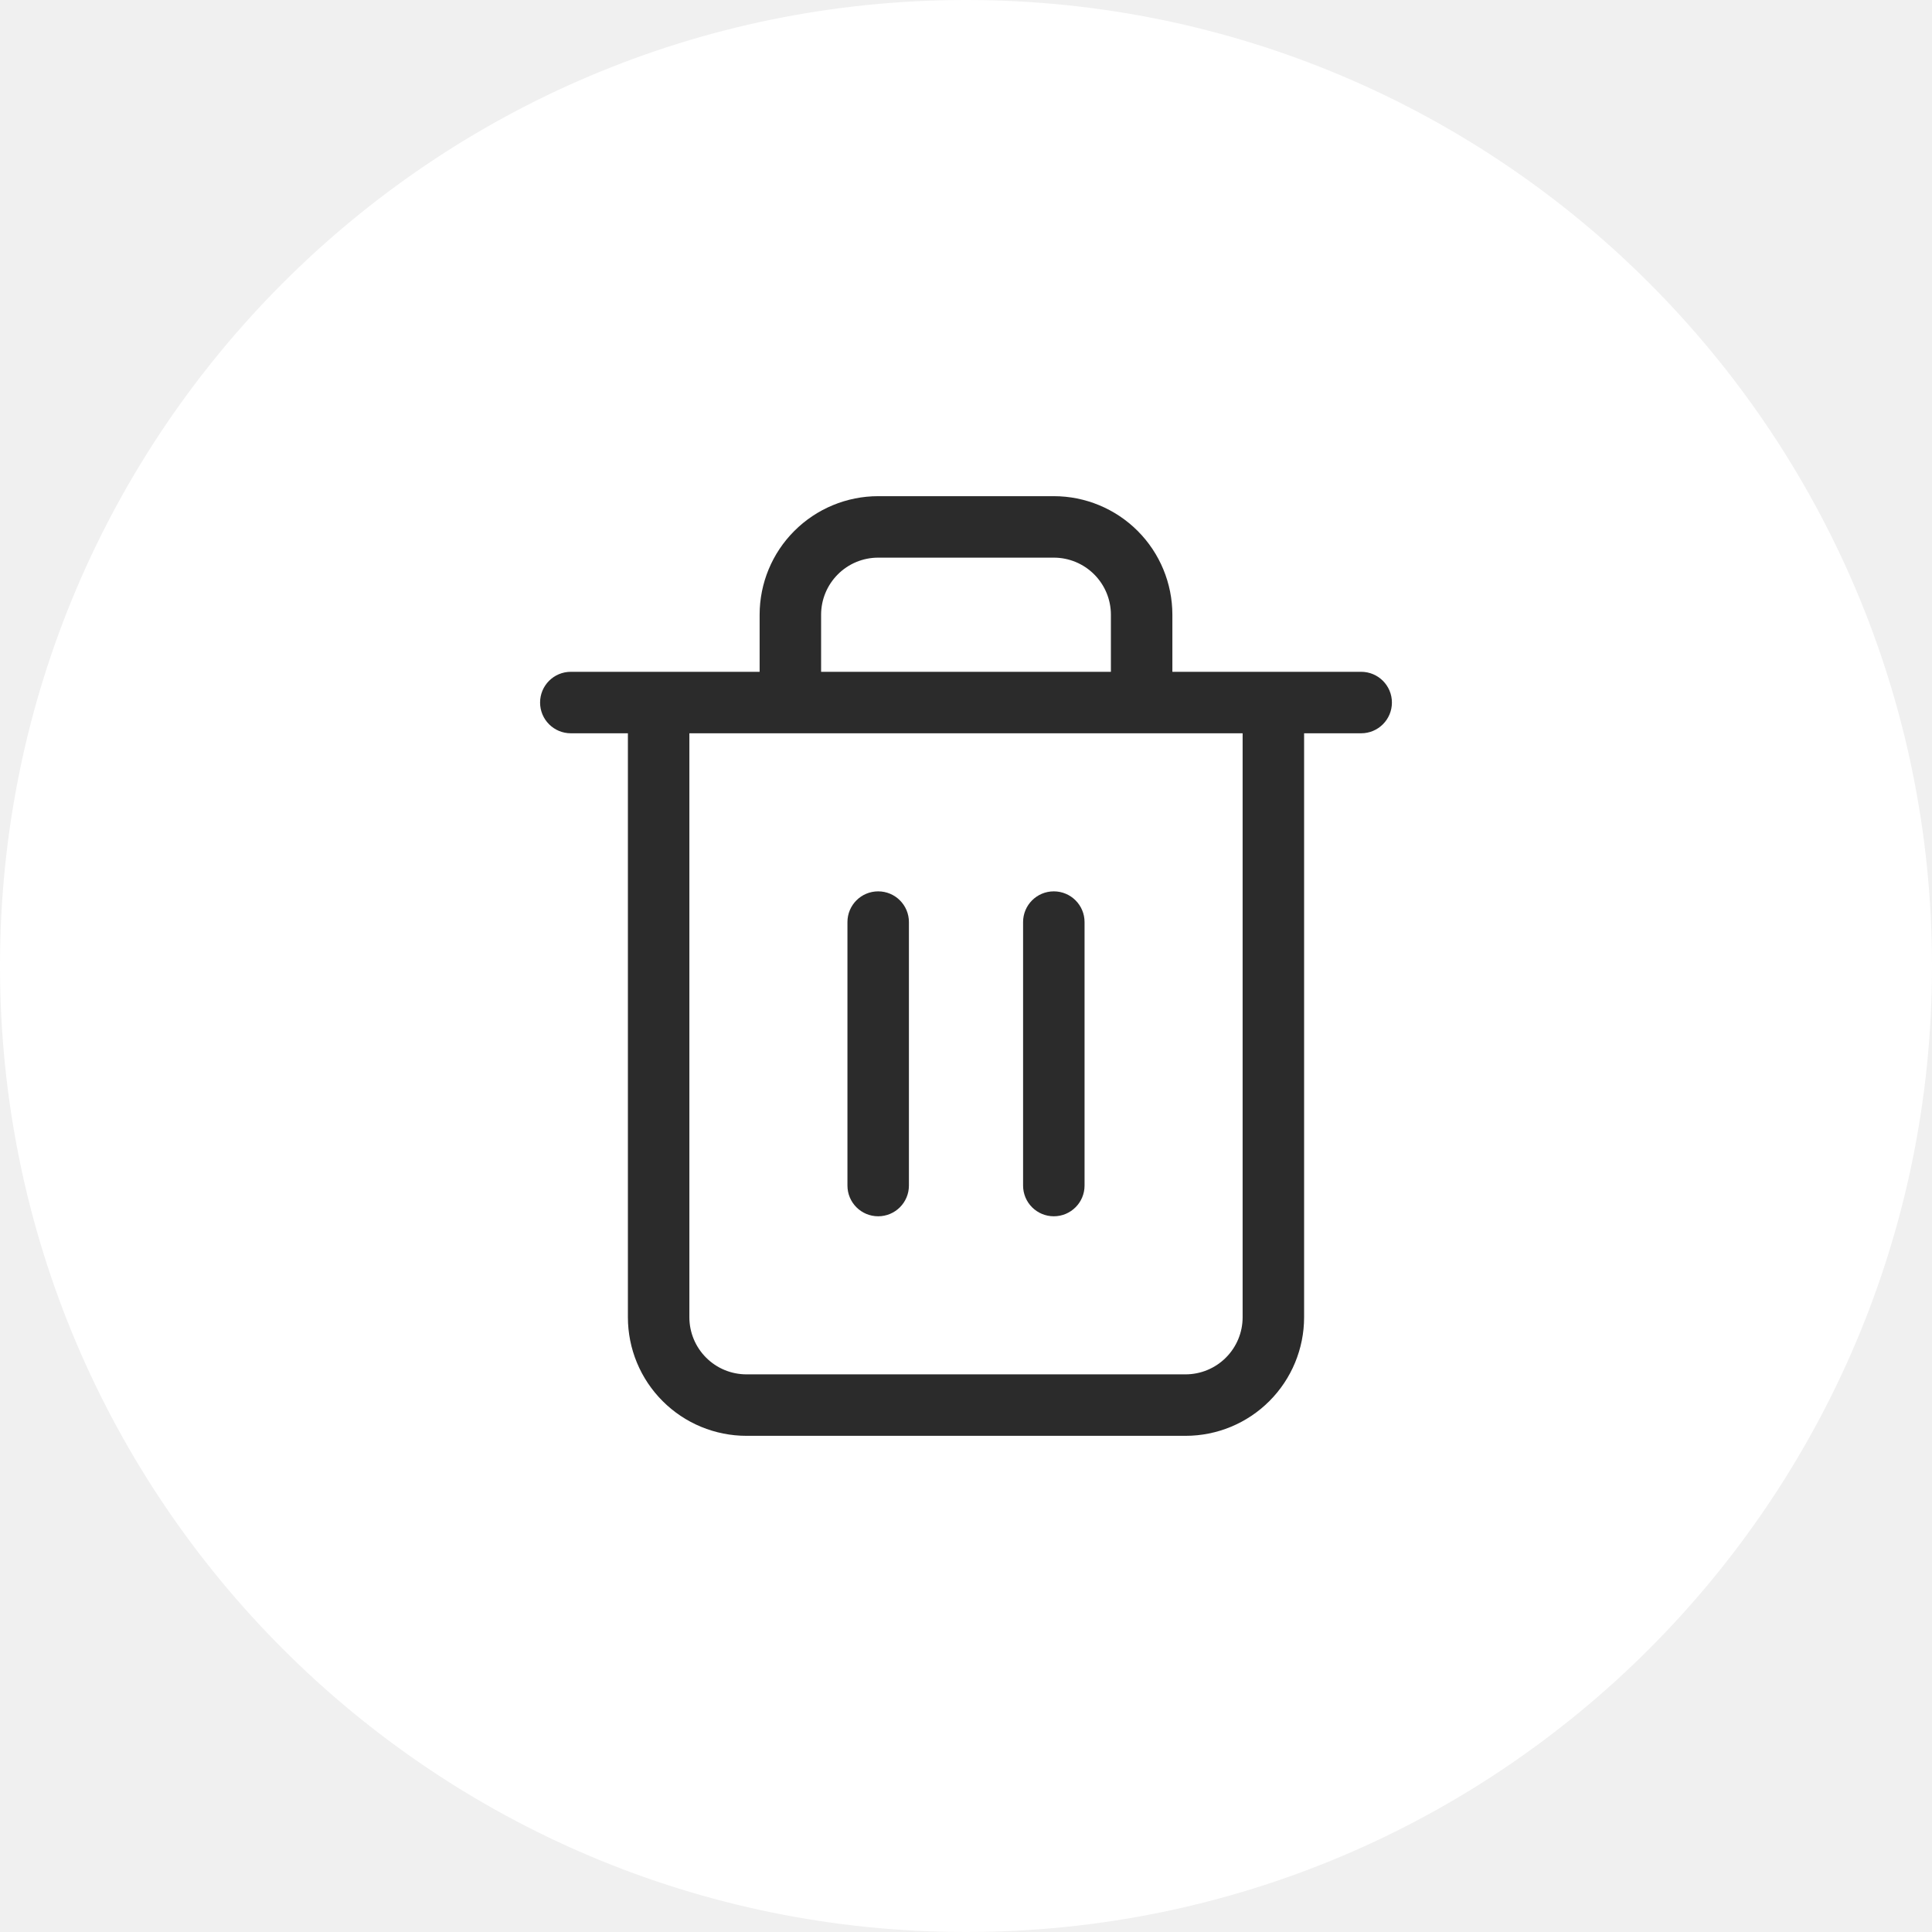
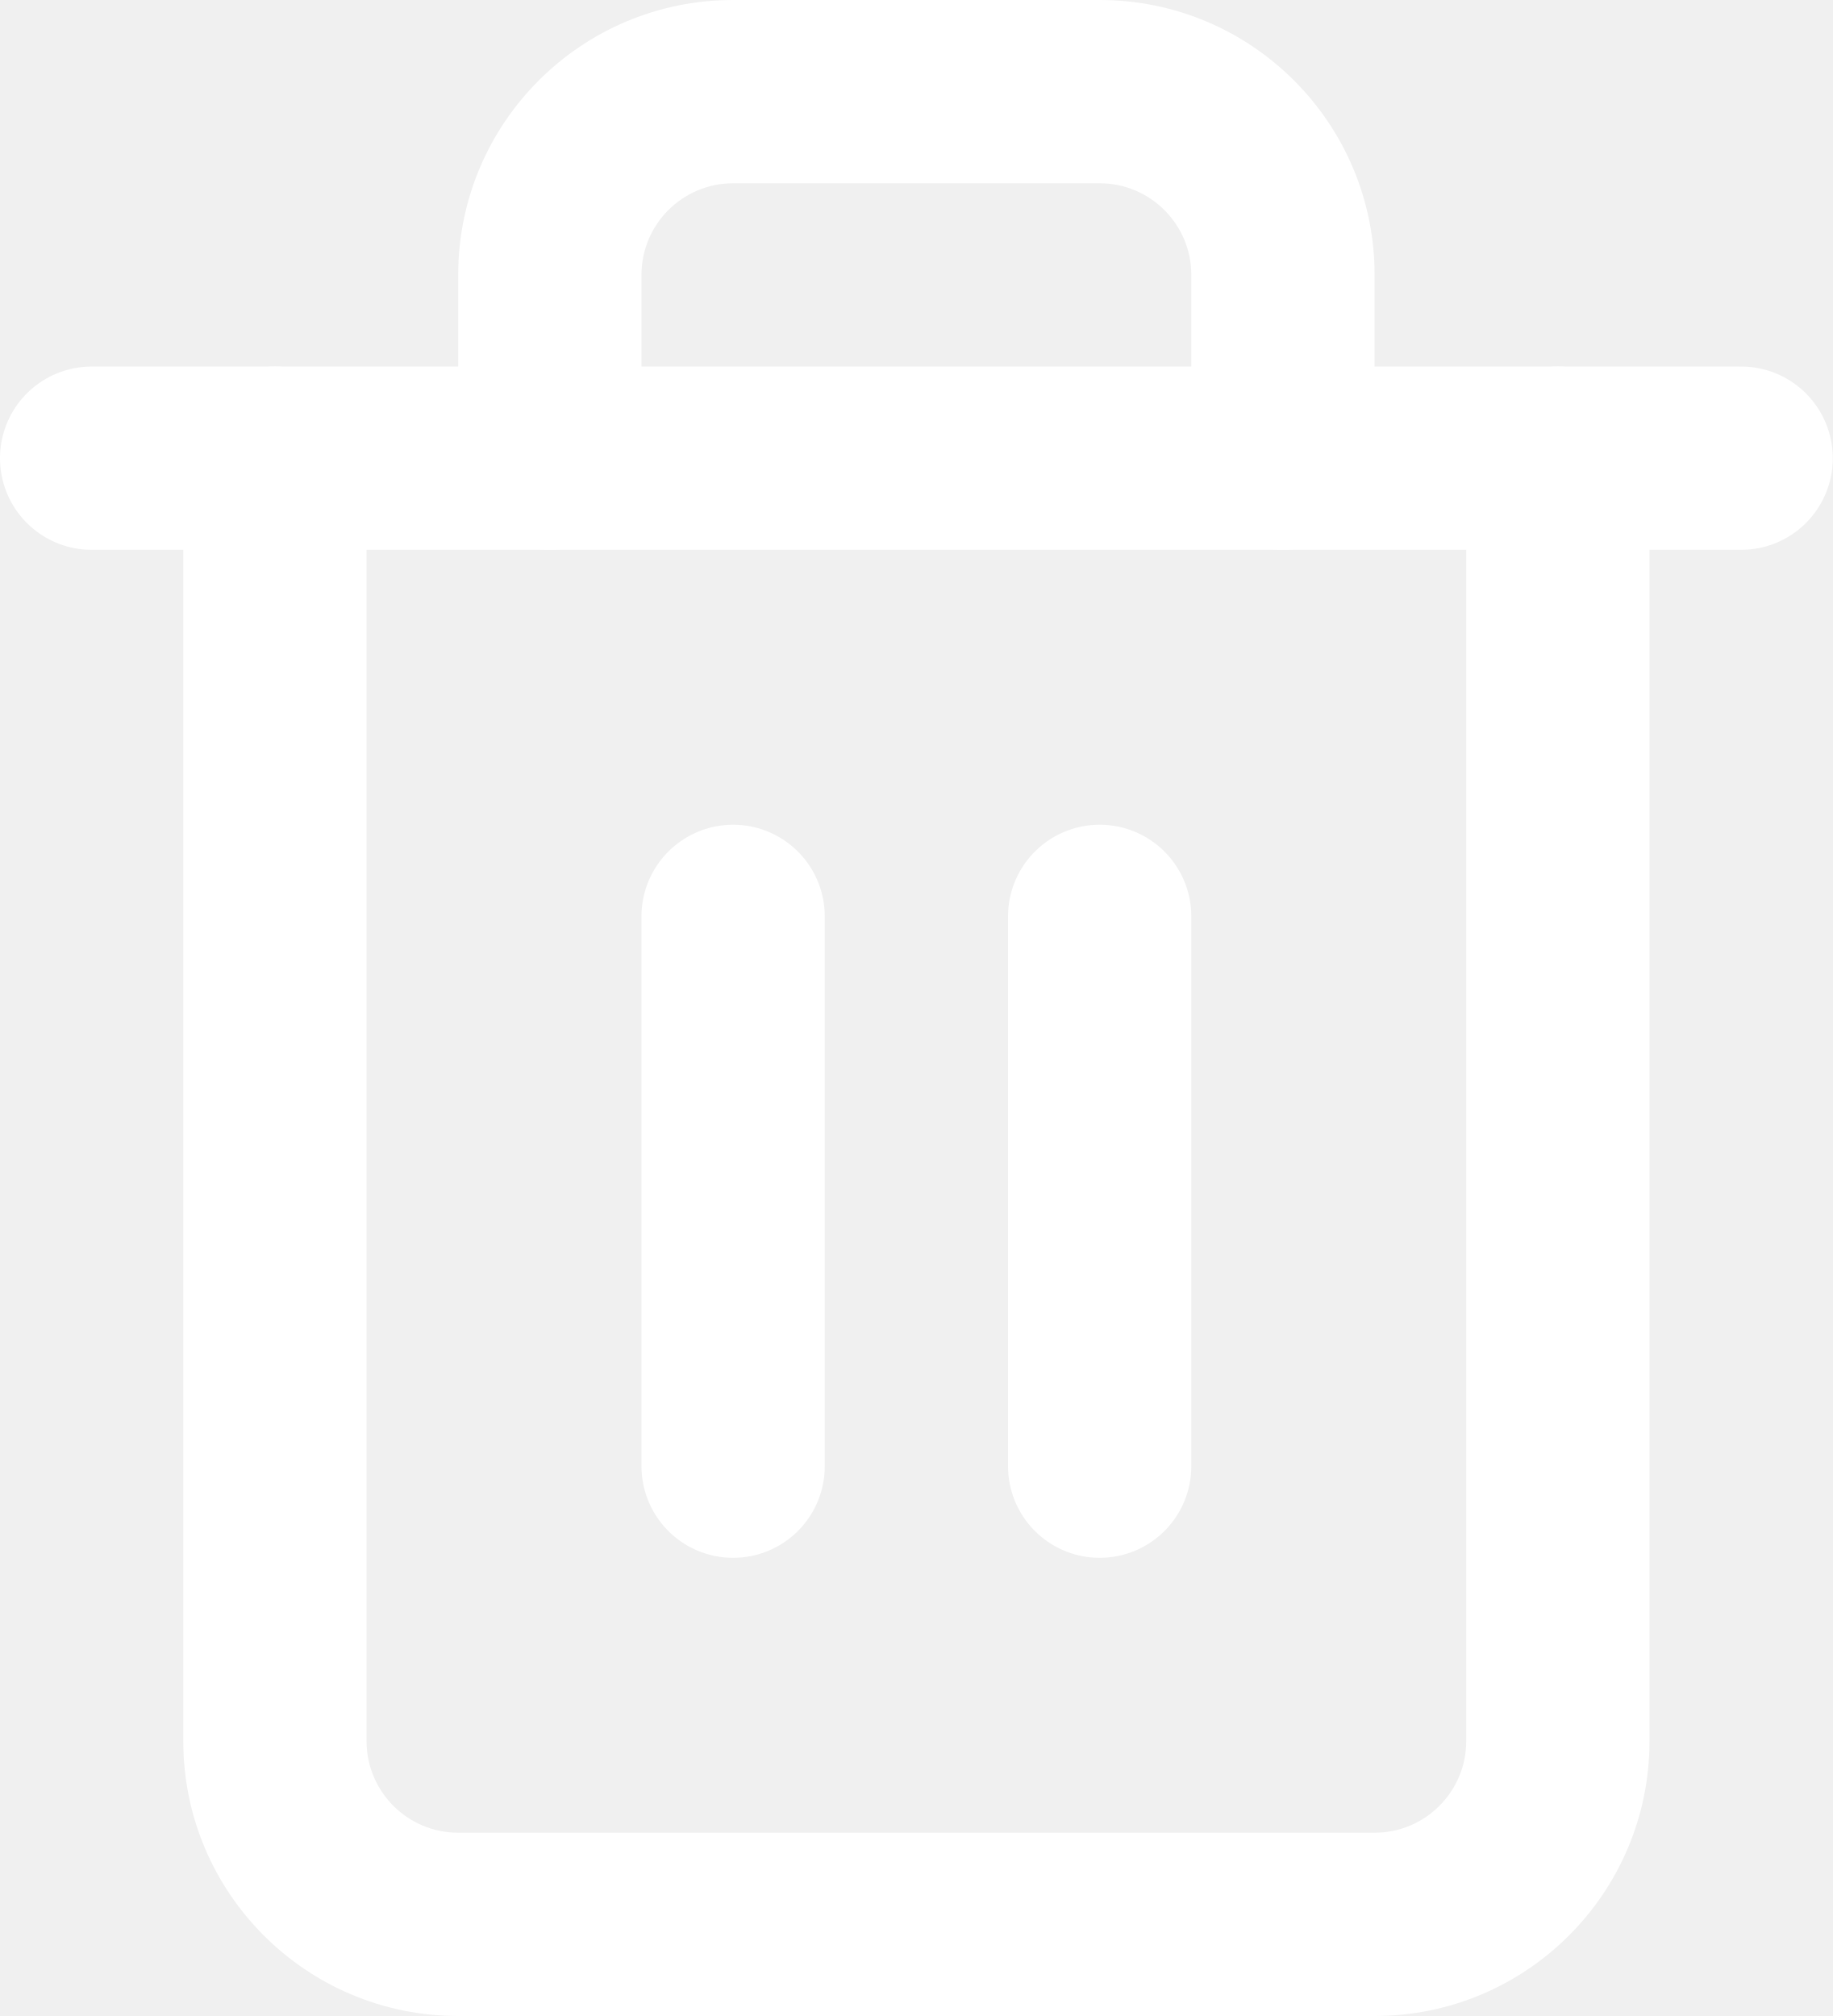
- <svg xmlns="http://www.w3.org/2000/svg" width="44" height="44" viewBox="0 0 44 44" fill="none">
-   <rect width="44" height="44" rx="22" fill="white" />
-   <path fill-rule="evenodd" clip-rule="evenodd" d="M20 12.7C19.655 12.7 19.324 12.837 19.081 13.081C18.837 13.325 18.7 13.655 18.7 14V15.3H25.3V14C25.3 13.655 25.163 13.325 24.919 13.081C24.675 12.837 24.345 12.7 24 12.7H20ZM26.7 15.3V14C26.7 13.284 26.415 12.597 25.909 12.091C25.403 11.585 24.716 11.3 24 11.3H20C19.284 11.3 18.597 11.585 18.091 12.091C17.584 12.597 17.3 13.284 17.3 14V15.3H13C12.613 15.3 12.3 15.613 12.3 16C12.3 16.387 12.613 16.7 13 16.7H14.3V30C14.3 30.716 14.584 31.403 15.091 31.909C15.597 32.416 16.284 32.7 17 32.7H27C27.716 32.7 28.403 32.416 28.909 31.909C29.415 31.403 29.7 30.716 29.7 30V16.7H31C31.386 16.7 31.7 16.387 31.7 16C31.7 15.613 31.386 15.3 31 15.3H26.7ZM15.7 16.7V30C15.7 30.345 15.837 30.675 16.081 30.919C16.324 31.163 16.655 31.3 17 31.3H27C27.345 31.3 27.675 31.163 27.919 30.919C28.163 30.675 28.3 30.345 28.3 30V16.7H15.7ZM20 20.3C20.386 20.3 20.7 20.613 20.7 21V27C20.7 27.387 20.386 27.7 20 27.7C19.613 27.7 19.3 27.387 19.3 27V21C19.3 20.613 19.613 20.3 20 20.3ZM24 20.3C24.386 20.3 24.7 20.613 24.7 21V27C24.7 27.387 24.386 27.7 24 27.7C23.613 27.7 23.3 27.387 23.3 27V21C23.3 20.613 23.613 20.3 24 20.3Z" fill="#2B2B2B" />
+ <svg xmlns="http://www.w3.org/2000/svg" width="20" height="22" viewBox="0 0 20 22" fill="none">
+   <path d="M1 5H3H19" stroke="white" stroke-width="2" stroke-linecap="round" stroke-linejoin="round" />
+   <path d="M18 5C18 4.448 17.552 4 17 4C16.448 4 16 4.448 16 5H18ZM4 5C4 4.448 3.552 4 3 4C2.448 4 2 4.448 2 5H4ZM5 5C5 5.552 5.448 6 6 6C6.552 6 7 5.552 7 5H5ZM13 5C13 5.552 13.448 6 14 6C14.552 6 15 5.552 15 5H13ZM16 5V19H18V5H16ZM16 19C16 19.552 15.552 20 15 20V22C16.657 22 18 20.657 18 19H16ZM15 20H5V22H15V20ZM5 20C4.448 20 4 19.552 4 19H2C2 20.657 3.343 22 5 22V20ZM4 19V5H2V19H4ZM7 5V3H5V5H7ZM7 3C7 2.448 7.448 2 8 2V0C6.343 0 5 1.343 5 3H7ZM8 2H12V0H8V2ZM12 2C12.552 2 13 2.448 13 3H15C15 1.343 13.657 0 12 0V2ZM13 3V5H15V3H13Z" fill="white" />
+   <path d="M8 10V16" stroke="white" stroke-width="2" stroke-linecap="round" stroke-linejoin="round" />
+   <path d="M12 10V16" stroke="white" stroke-width="2" stroke-linecap="round" stroke-linejoin="round" />
</svg>
